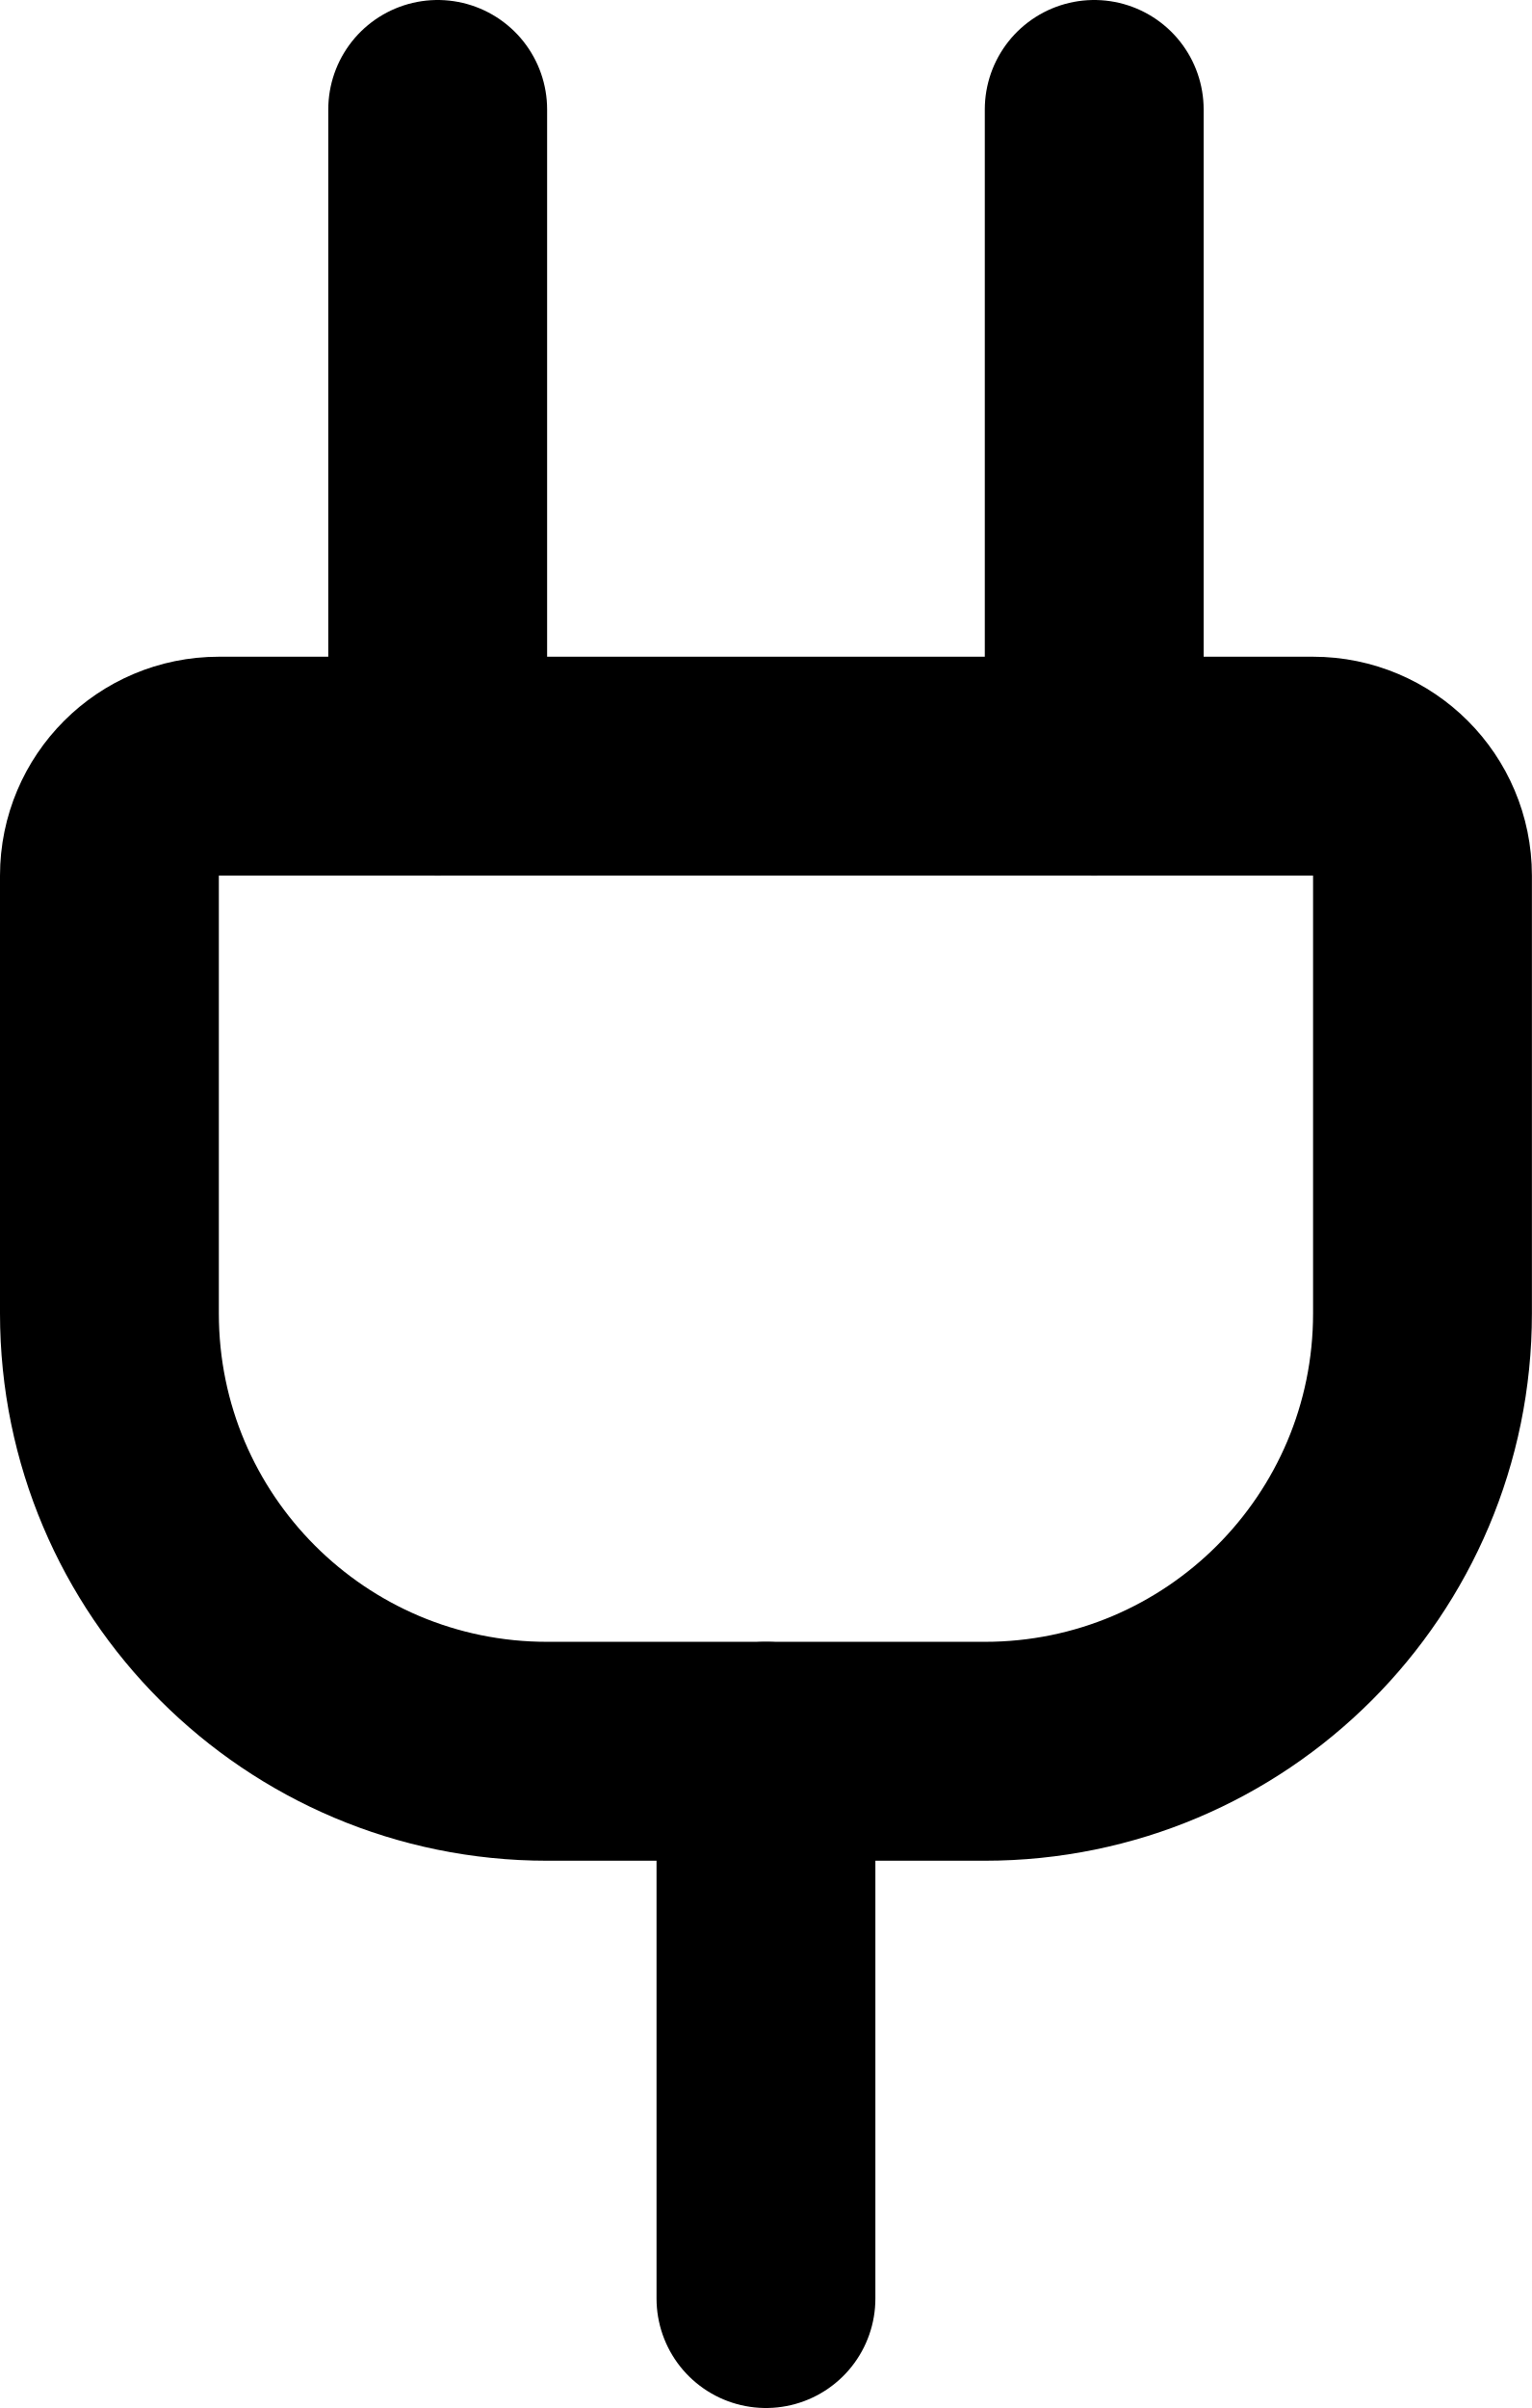
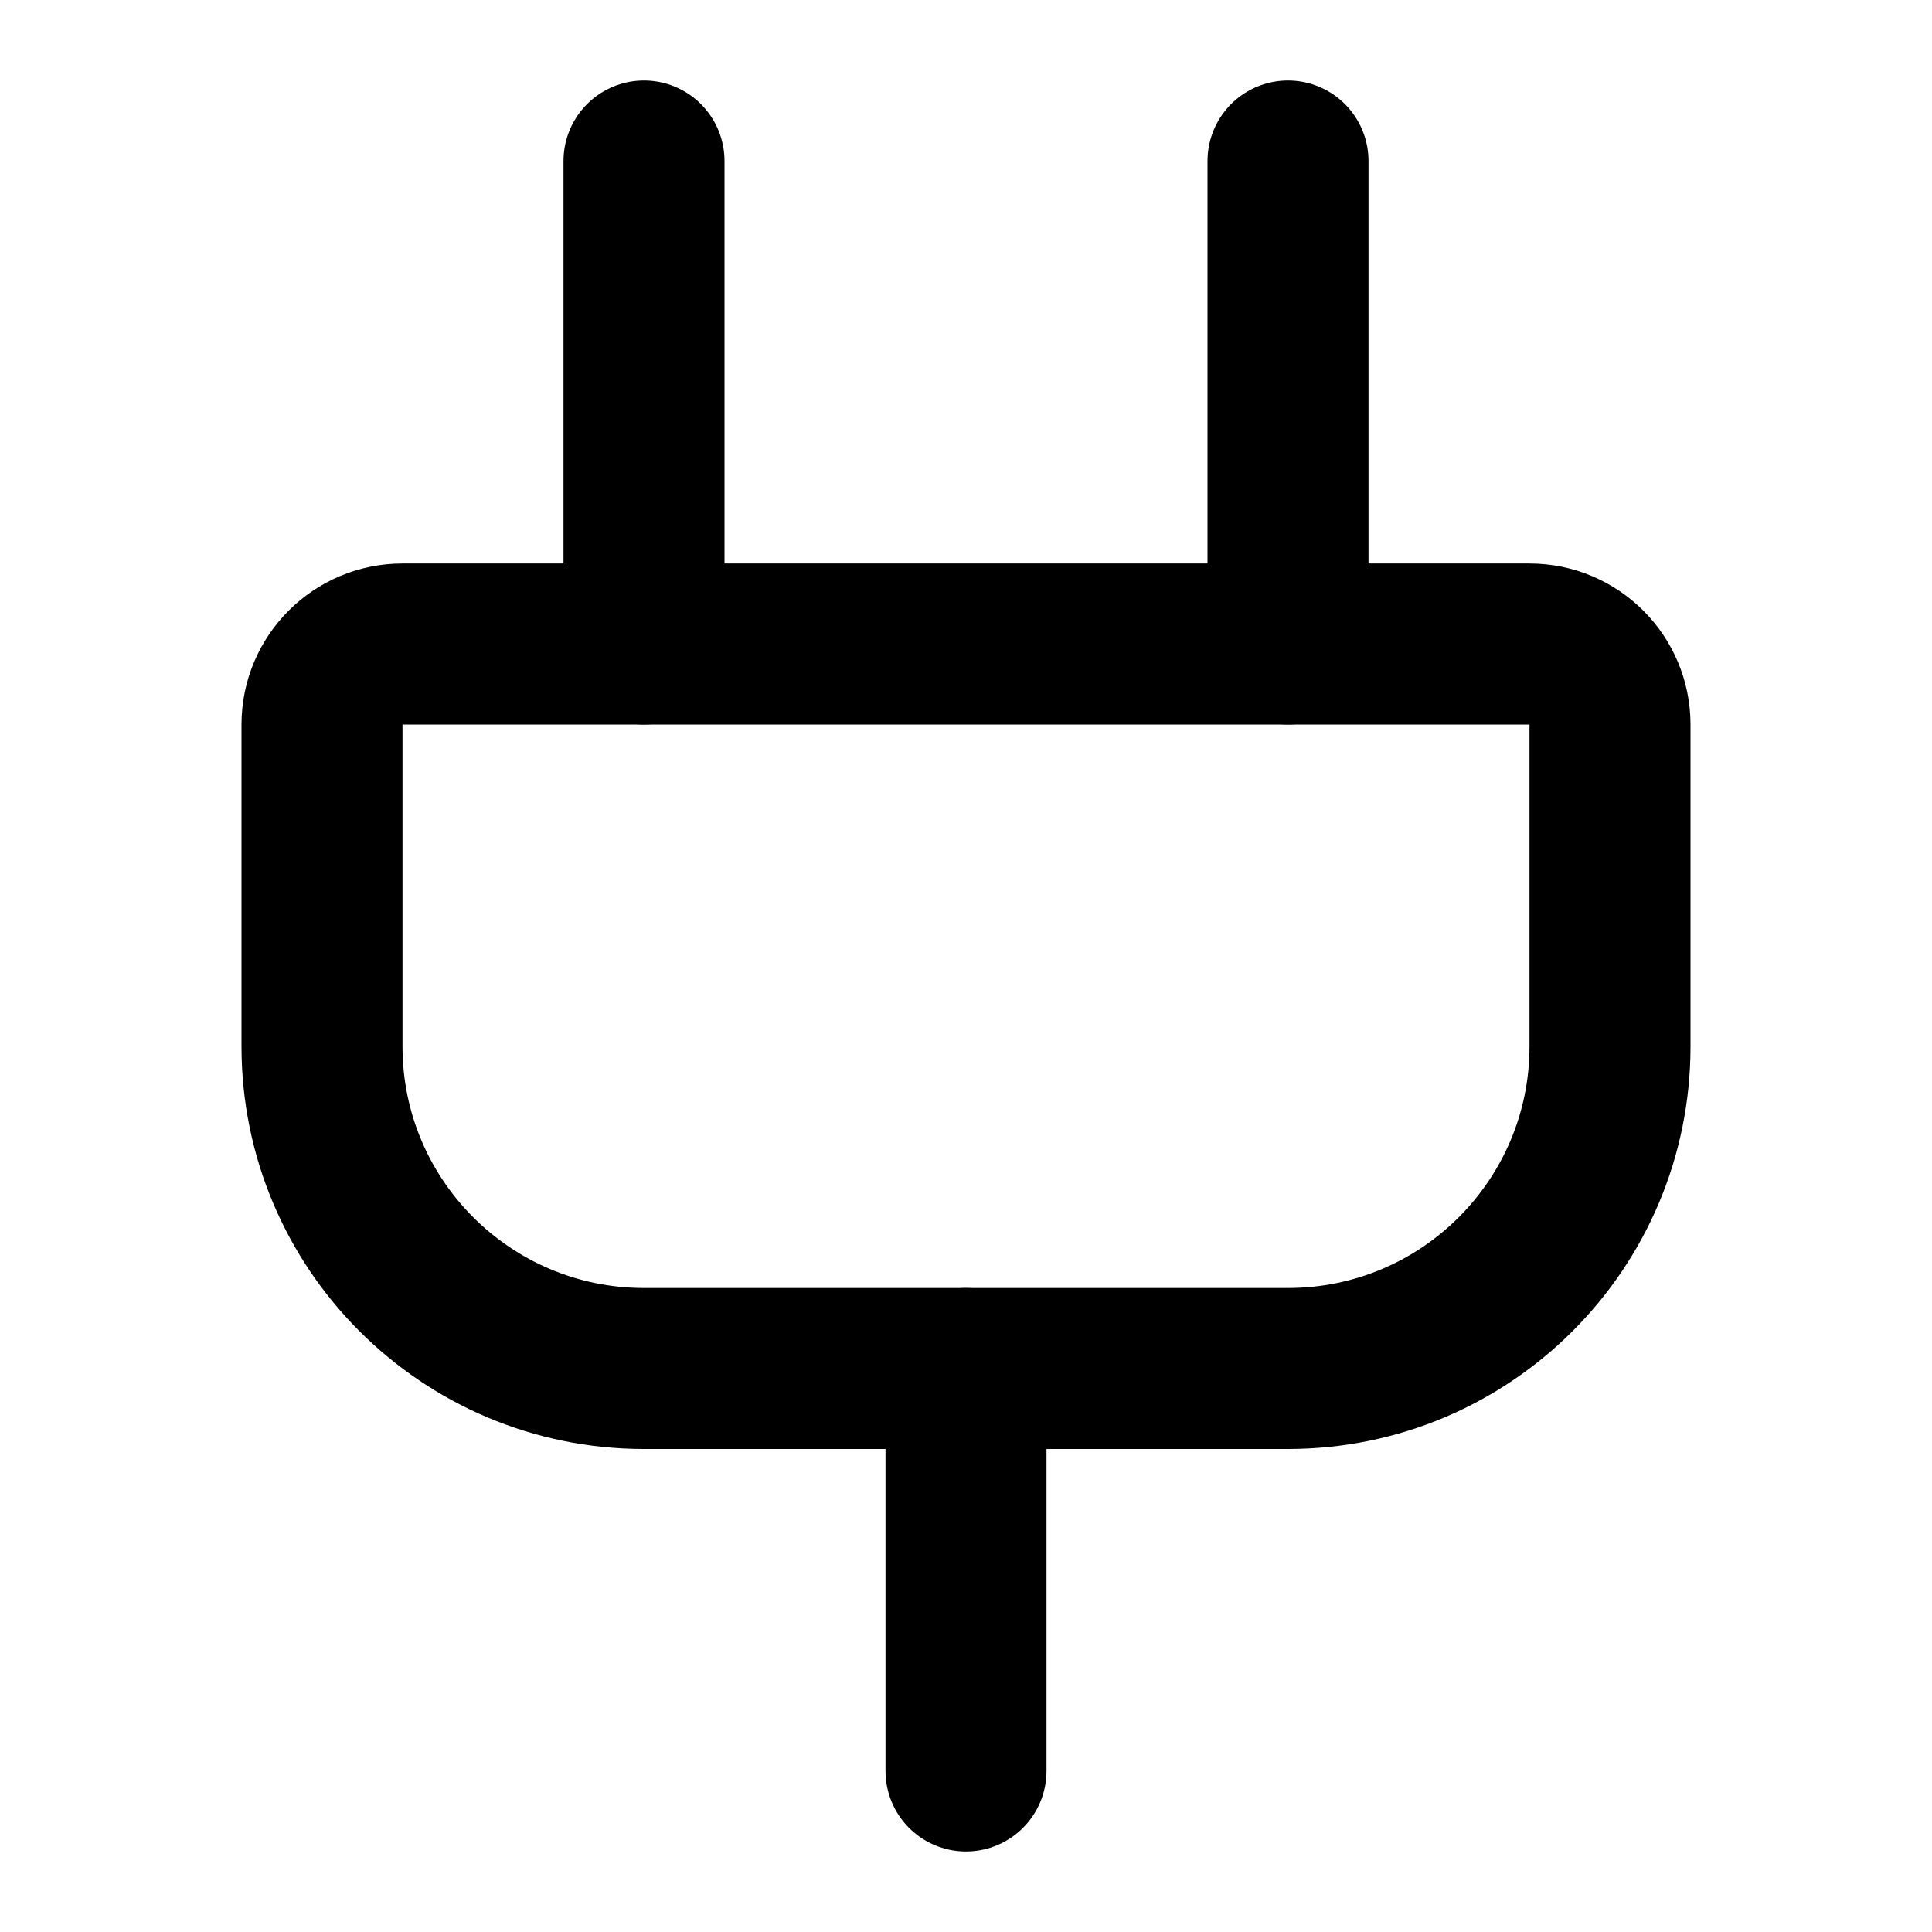
- <svg xmlns="http://www.w3.org/2000/svg" viewBox="5 1 14 22" fill="none" stroke="currentColor" stroke-width="2" stroke-linecap="round" stroke-linejoin="round">
+ <svg xmlns="http://www.w3.org/2000/svg" viewBox="0 0 24 24" fill="none" stroke="currentColor" stroke-width="2" stroke-linecap="round" stroke-linejoin="round">
  <path d="M12 22v-5" />
-   <path d="M15 8V2" />
-   <path d="M17 8a1 1 0 0 1 1 1v4a4 4 0 0 1-4 4h-4a4 4 0 0 1-4-4V9a1 1 0 0 1 1-1z" />
-   <path d="M9 8V2" />
+   <path d="M16 8V2" />
+   <path d="M19 8a1 1 0 0 1 1 1v4a4 4 0 0 1-4 4h-8a4 4 0 0 1-4-4V9a1 1 0 0 1 1-1z" />
+   <path d="M8 8V2" />
</svg>
